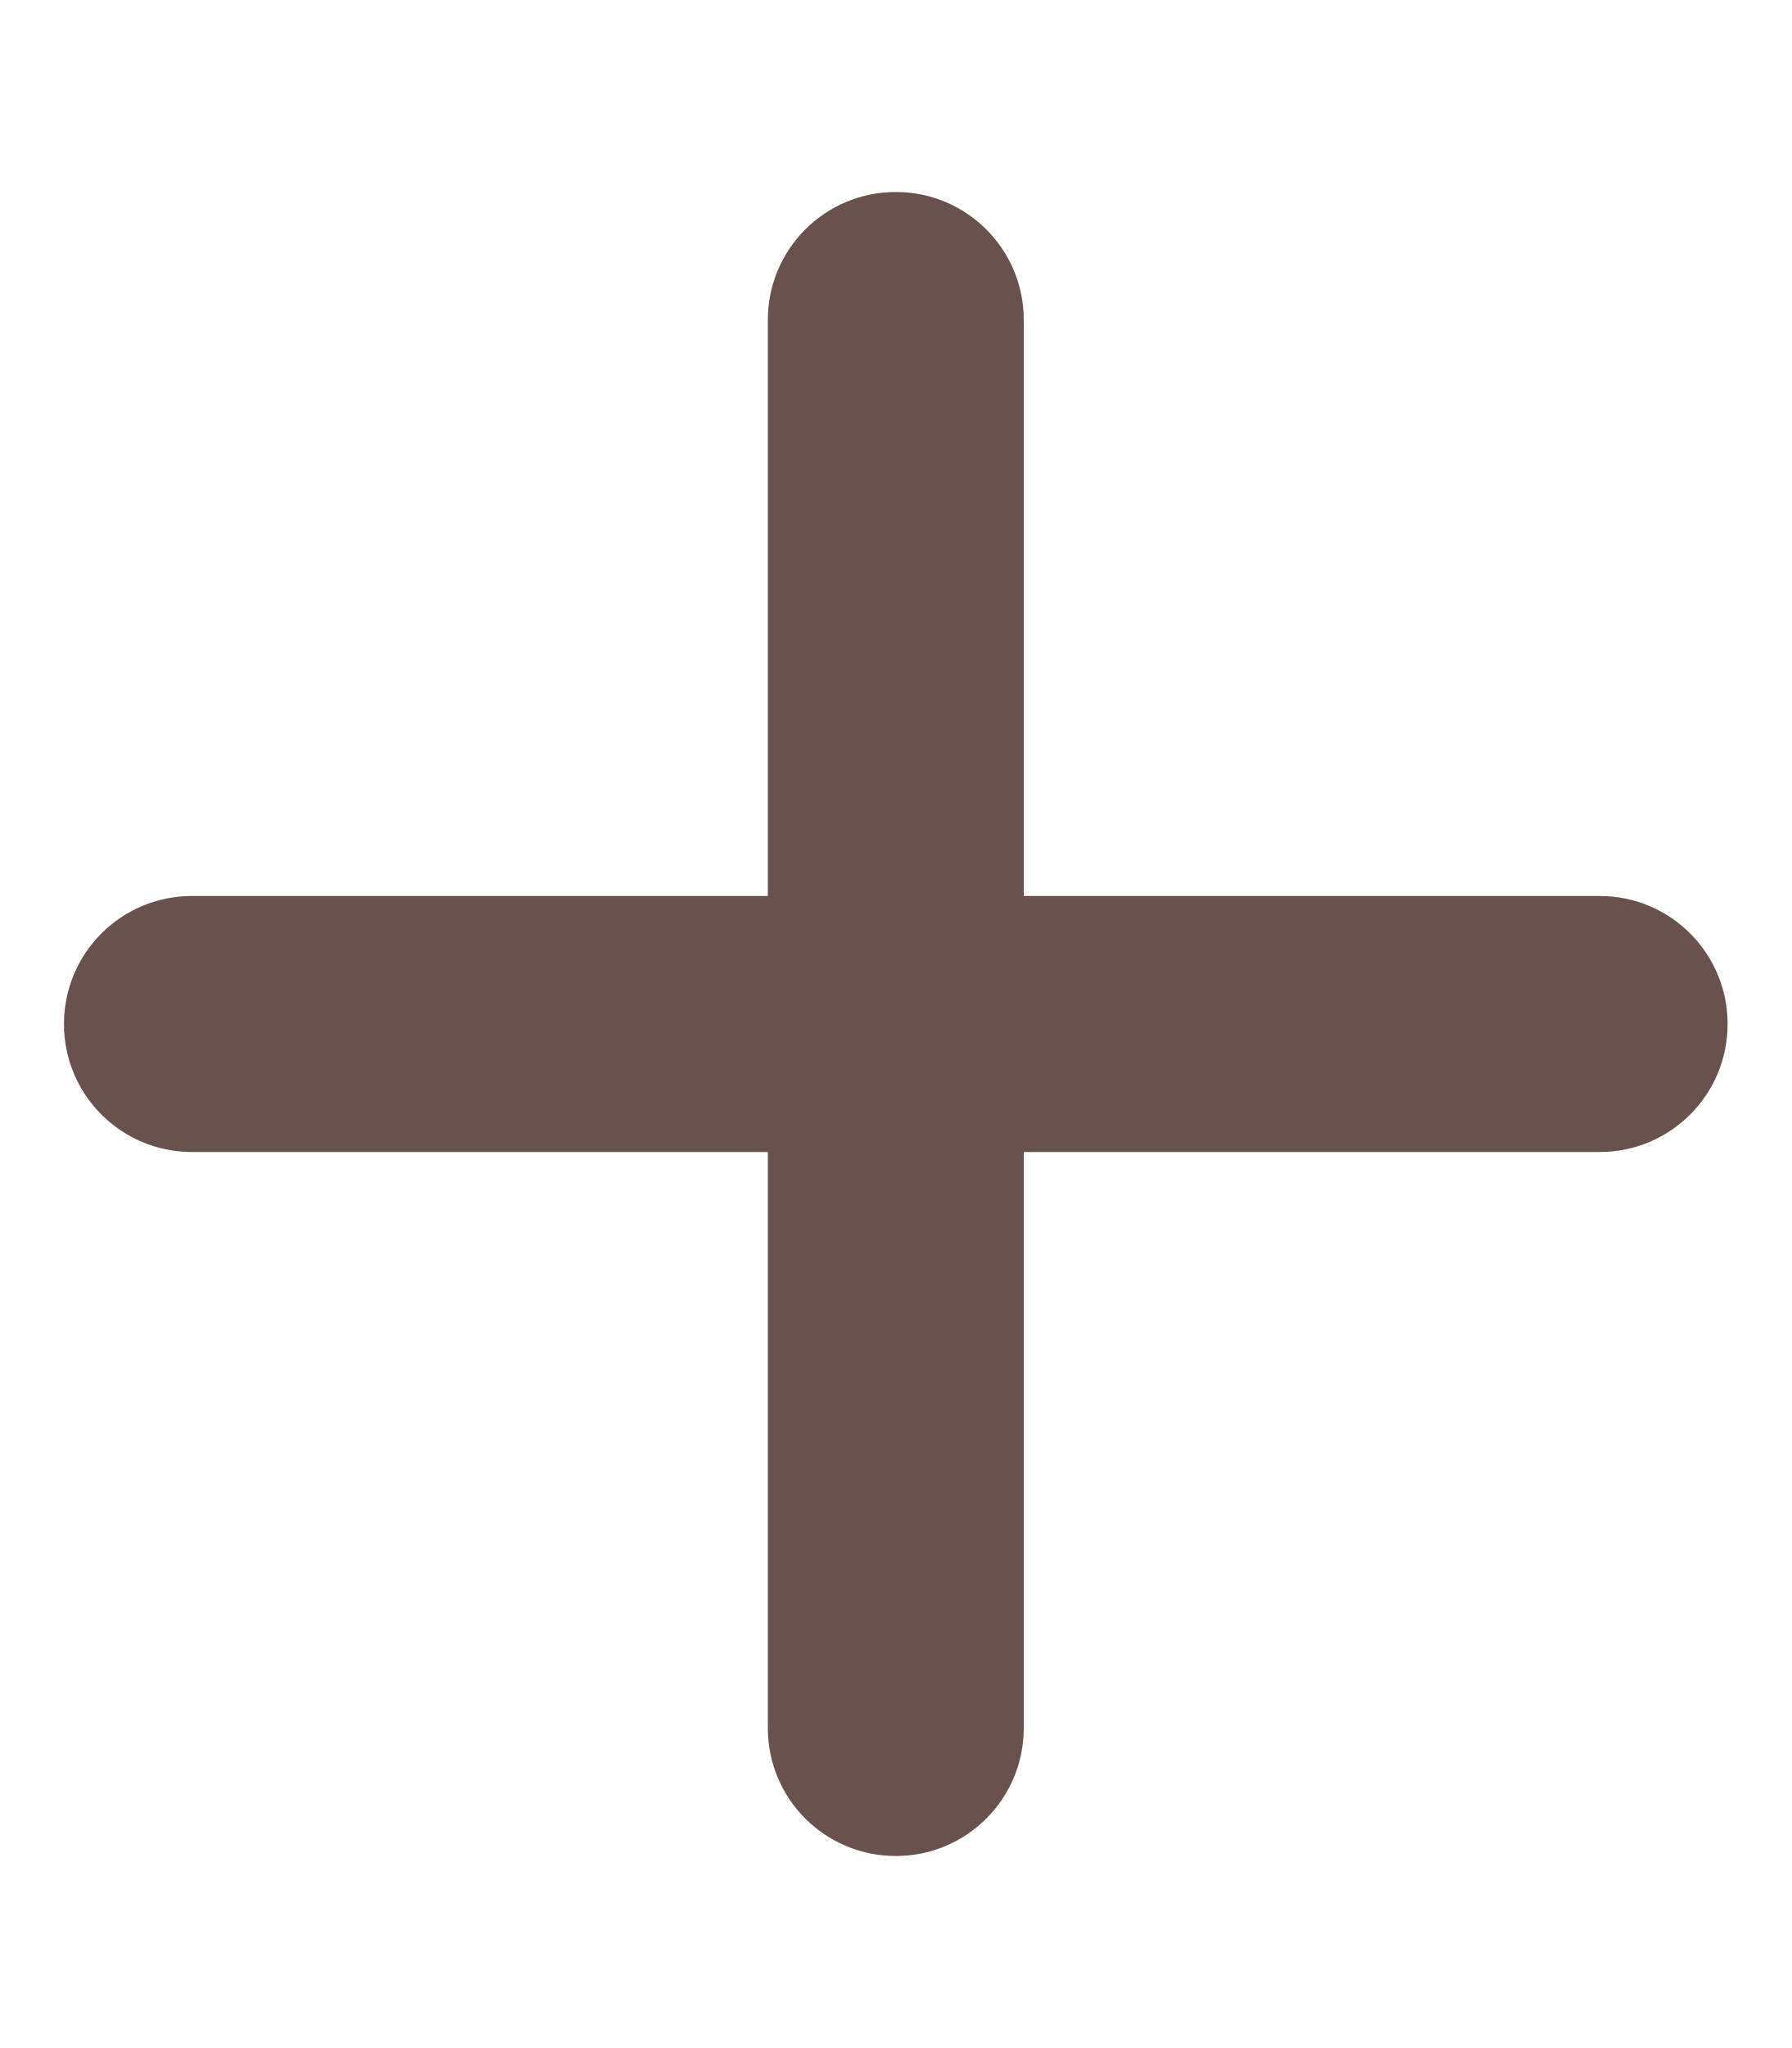
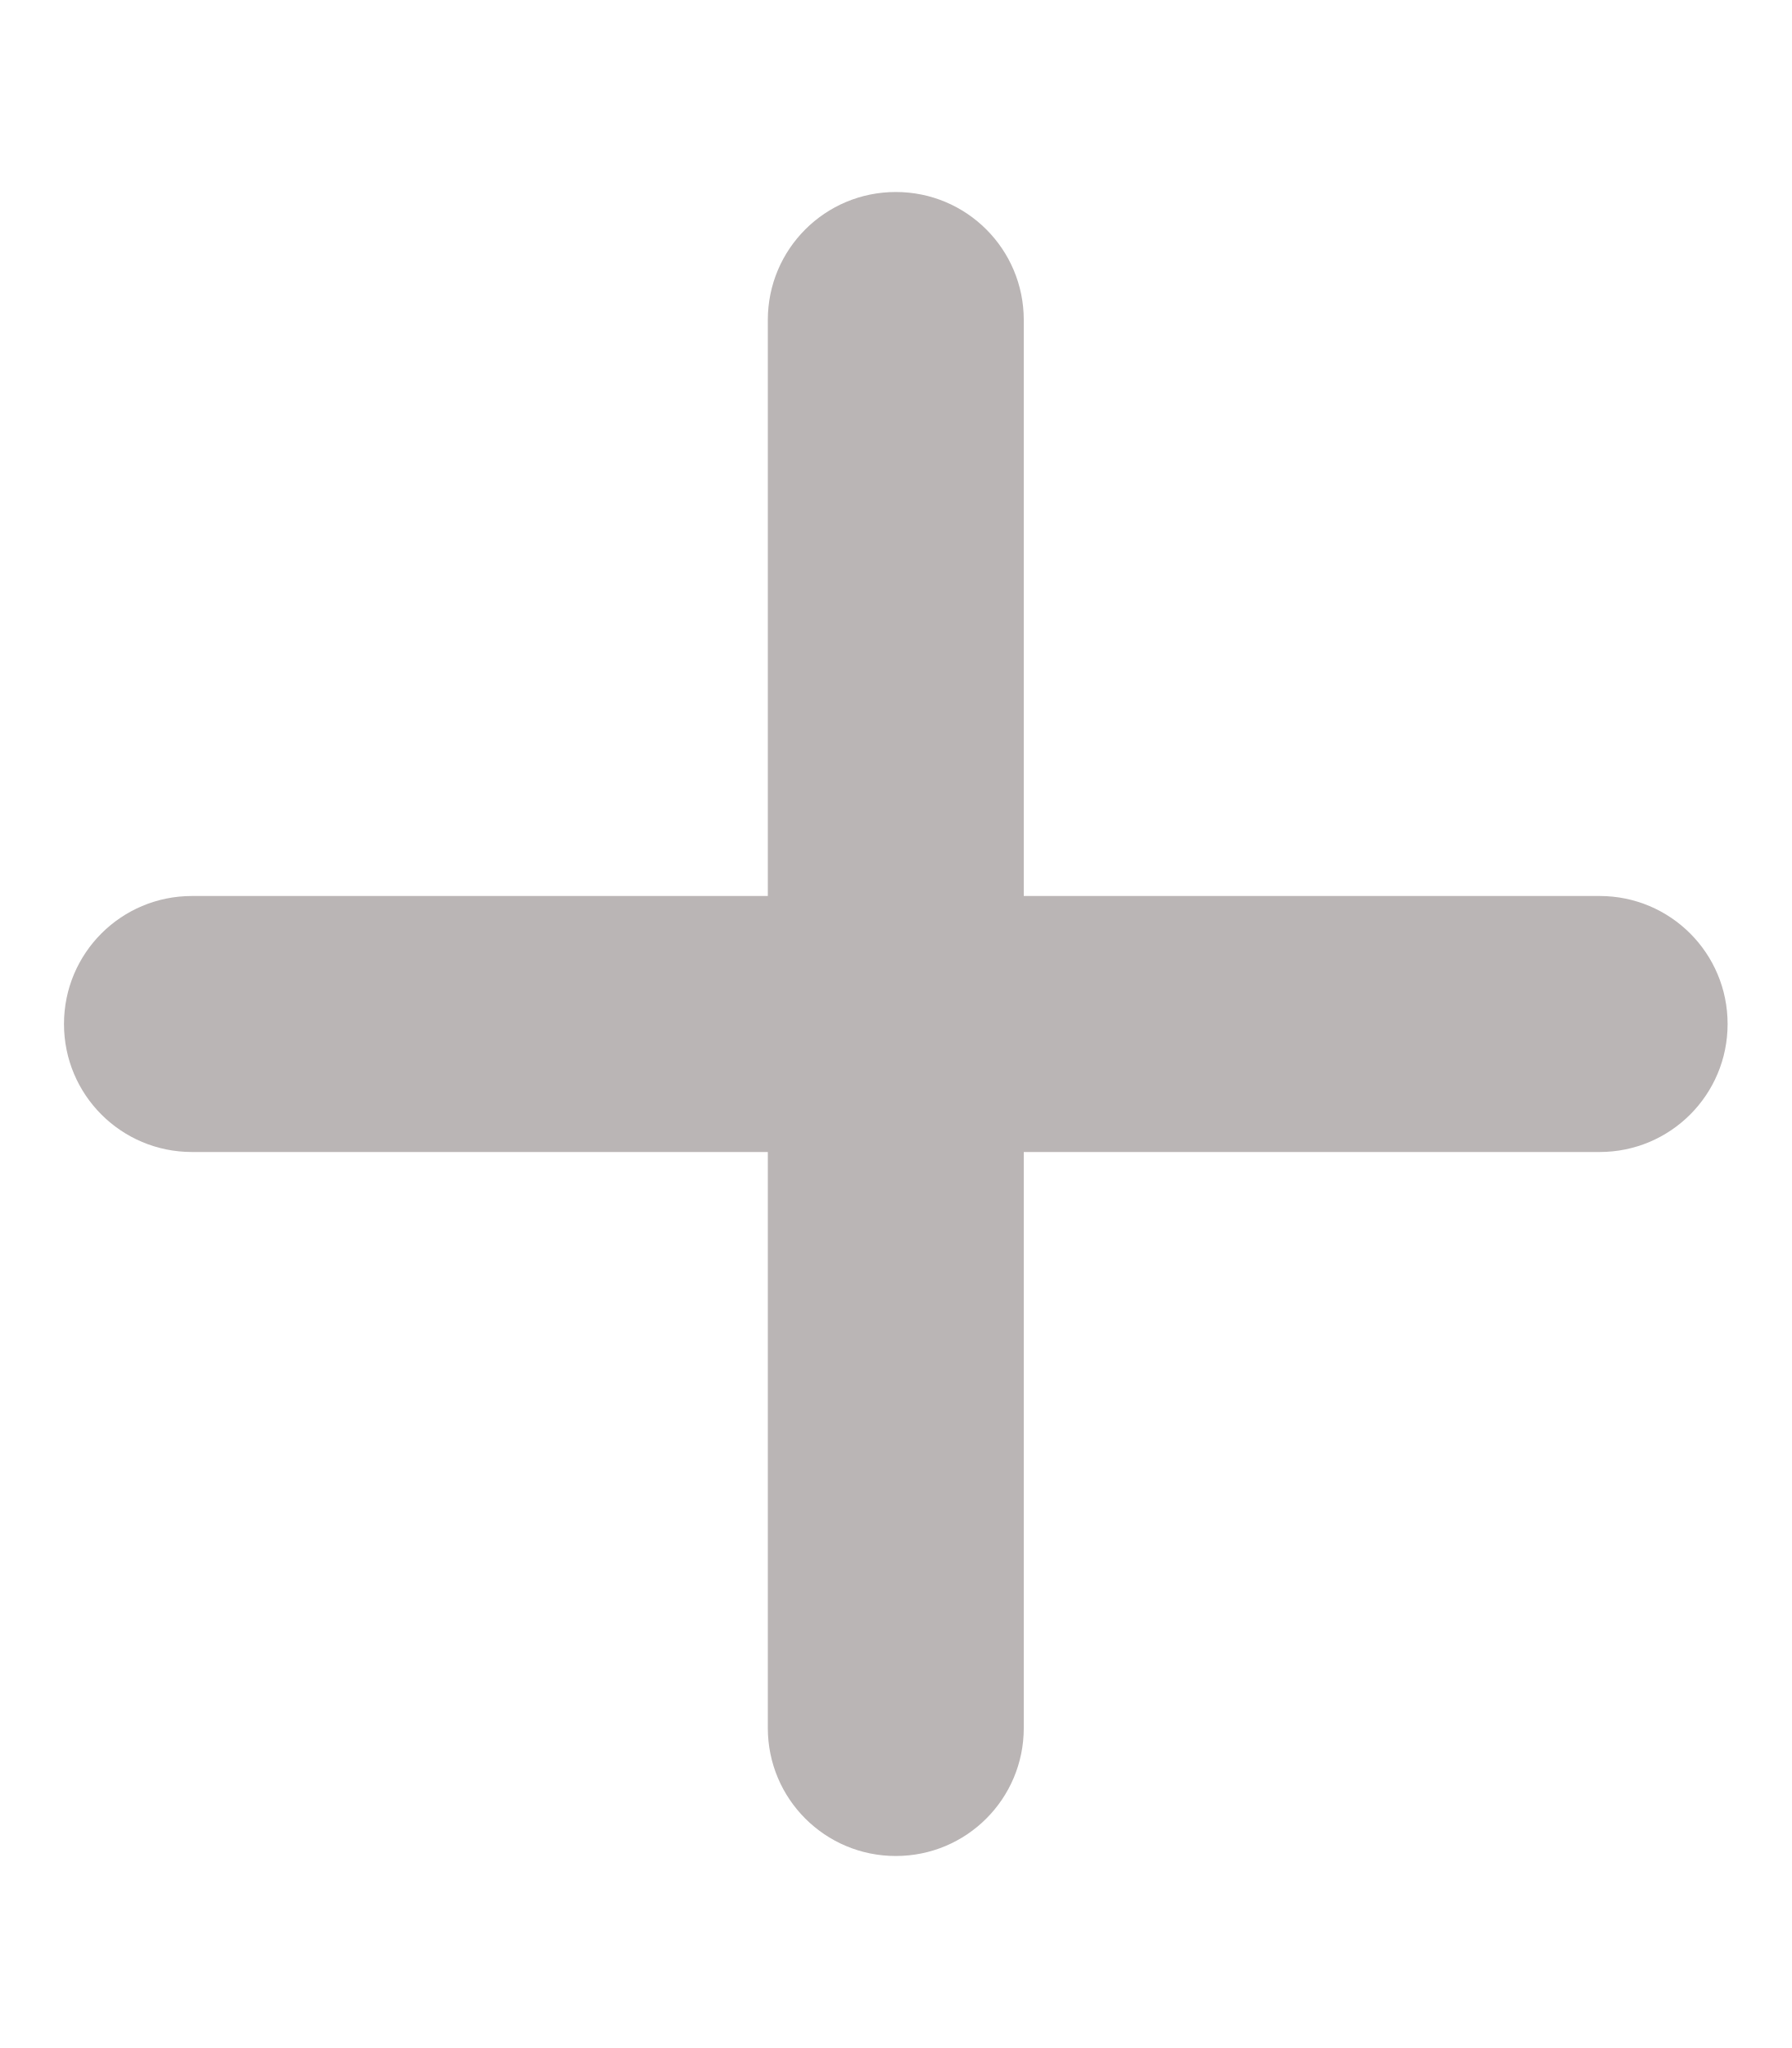
- <svg xmlns="http://www.w3.org/2000/svg" viewBox="0 0 448 512" fill="#69514d">
+ <svg xmlns="http://www.w3.org/2000/svg" viewBox="0 0 448 512" fill="#bab5b5">
  <path d="M256 80c0-17.7-14.3-32-32-32s-32 14.3-32 32V224H48c-17.7 0-32 14.3-32 32s14.3 32 32 32H192V432c0 17.7 14.3 32 32 32s32-14.3 32-32V288H400c17.7 0 32-14.3 32-32s-14.3-32-32-32H256V80z" />
</svg>
